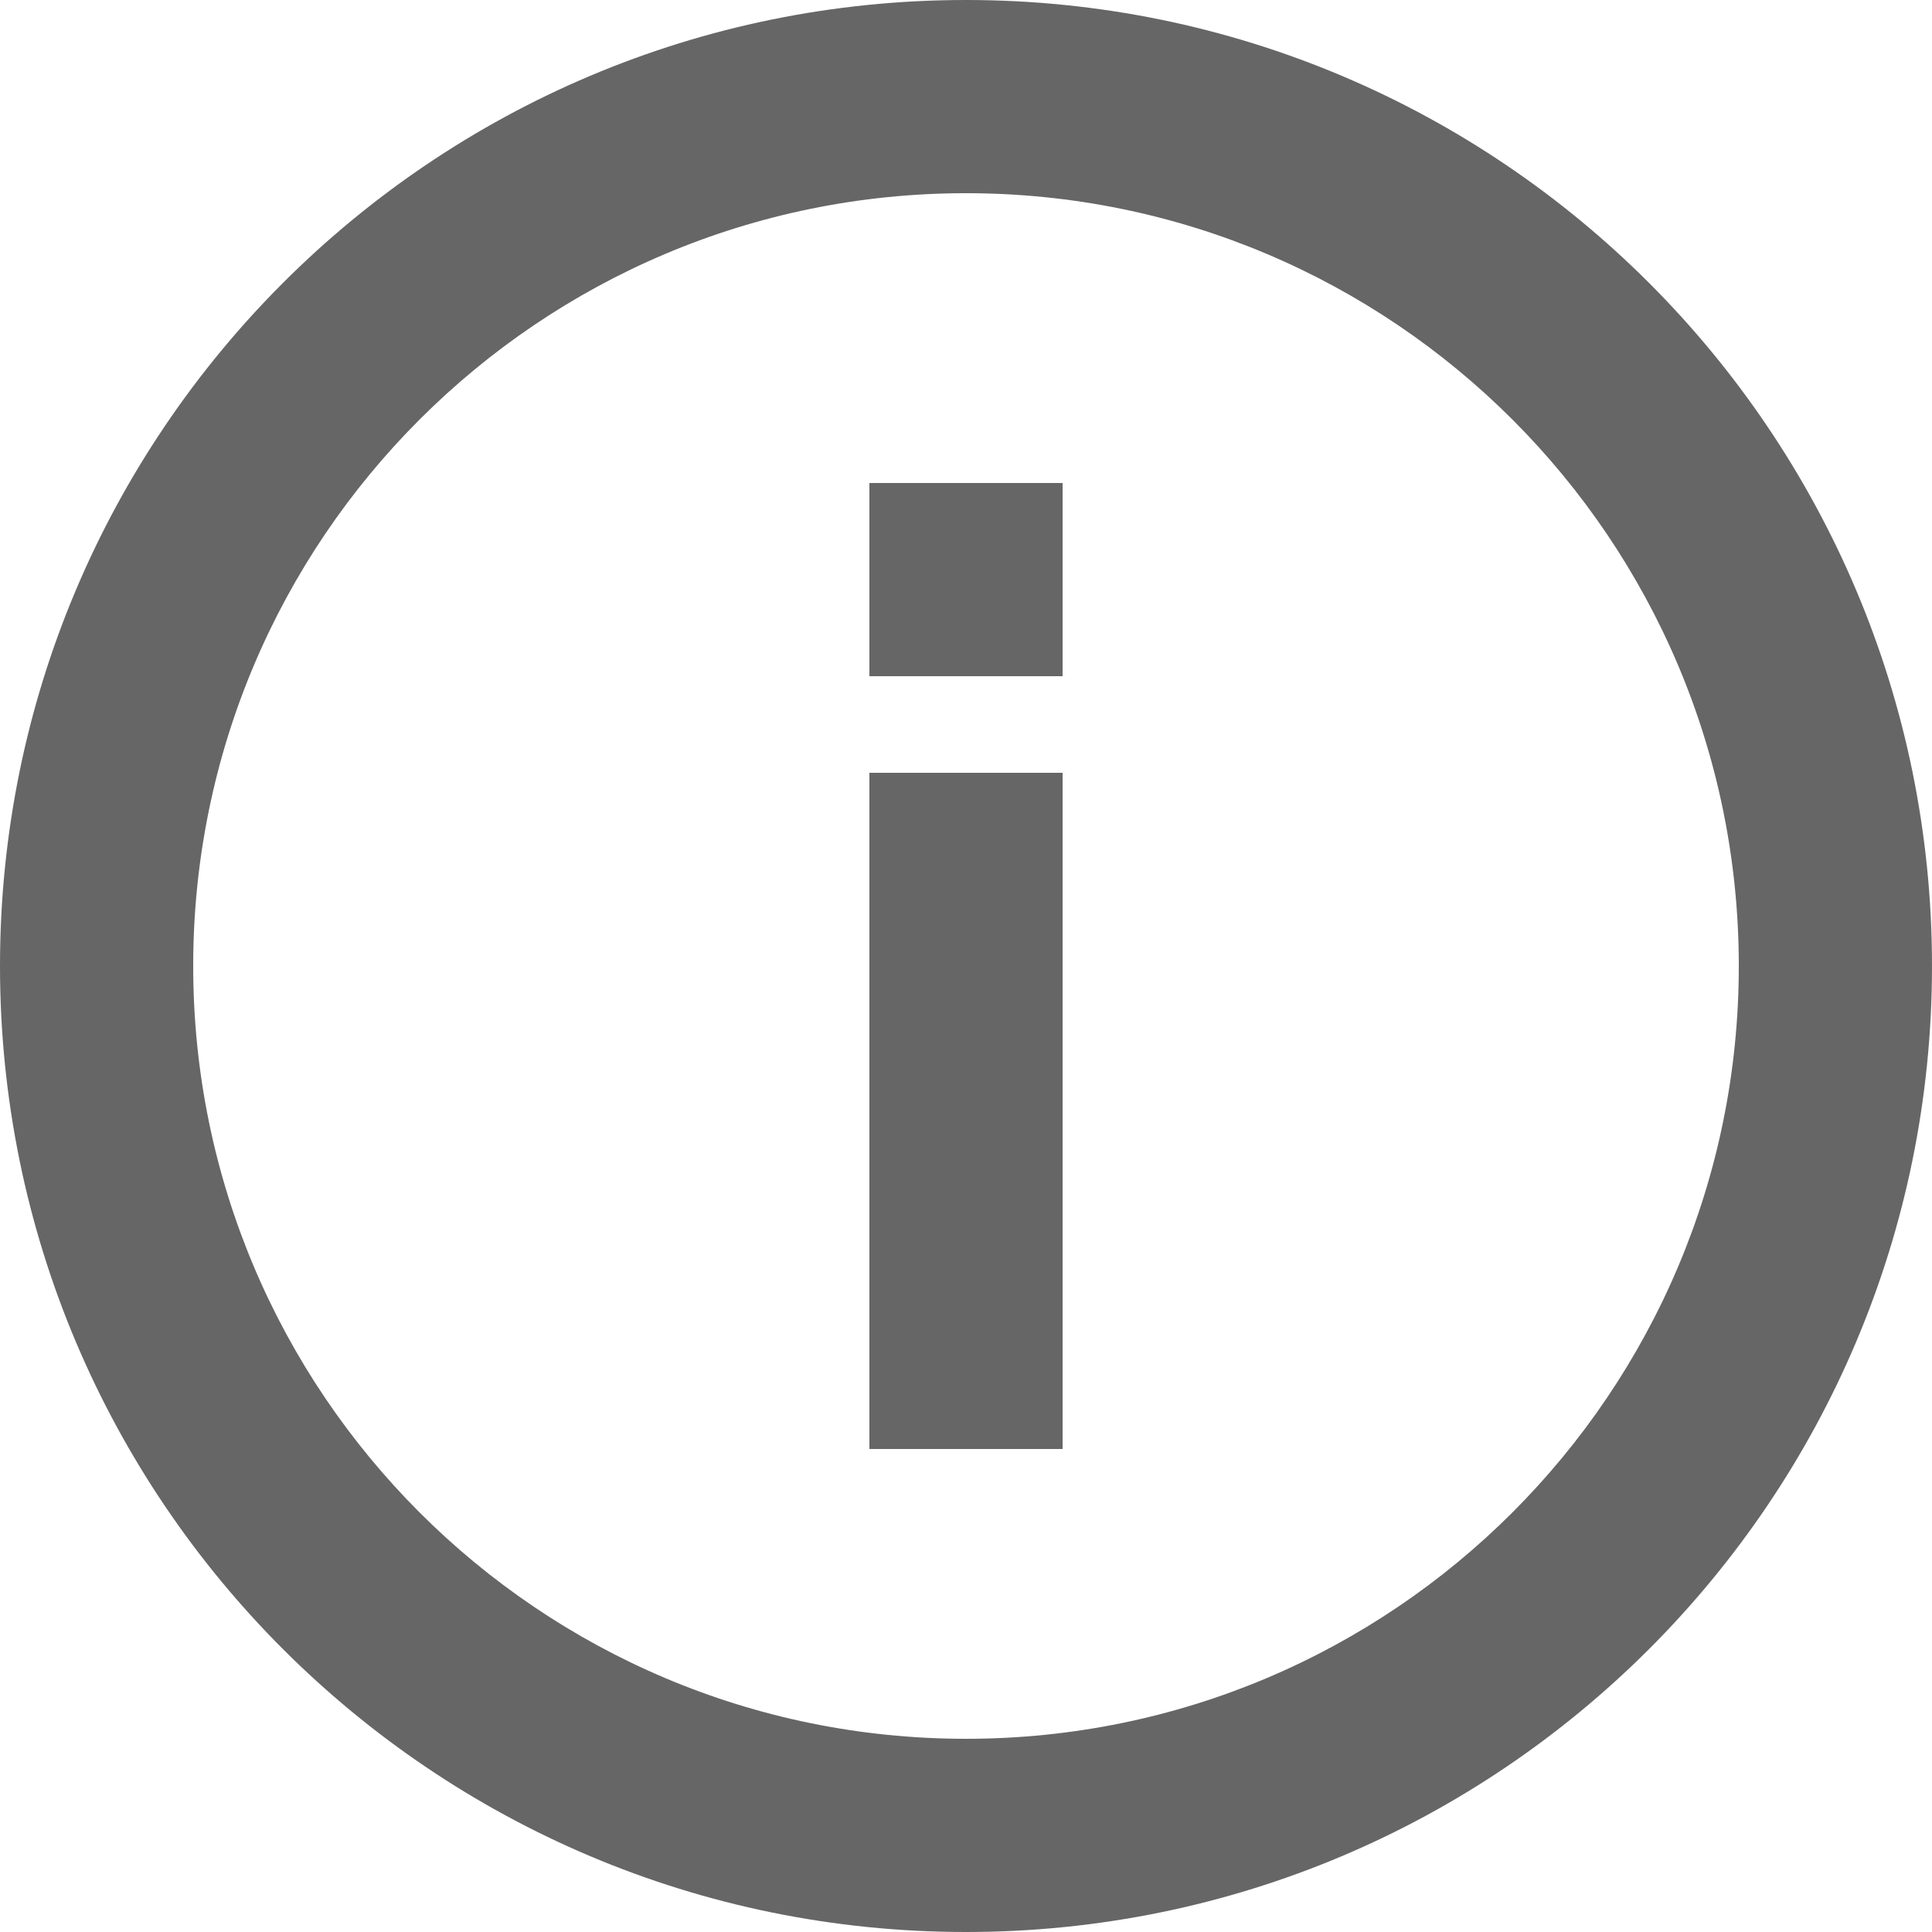
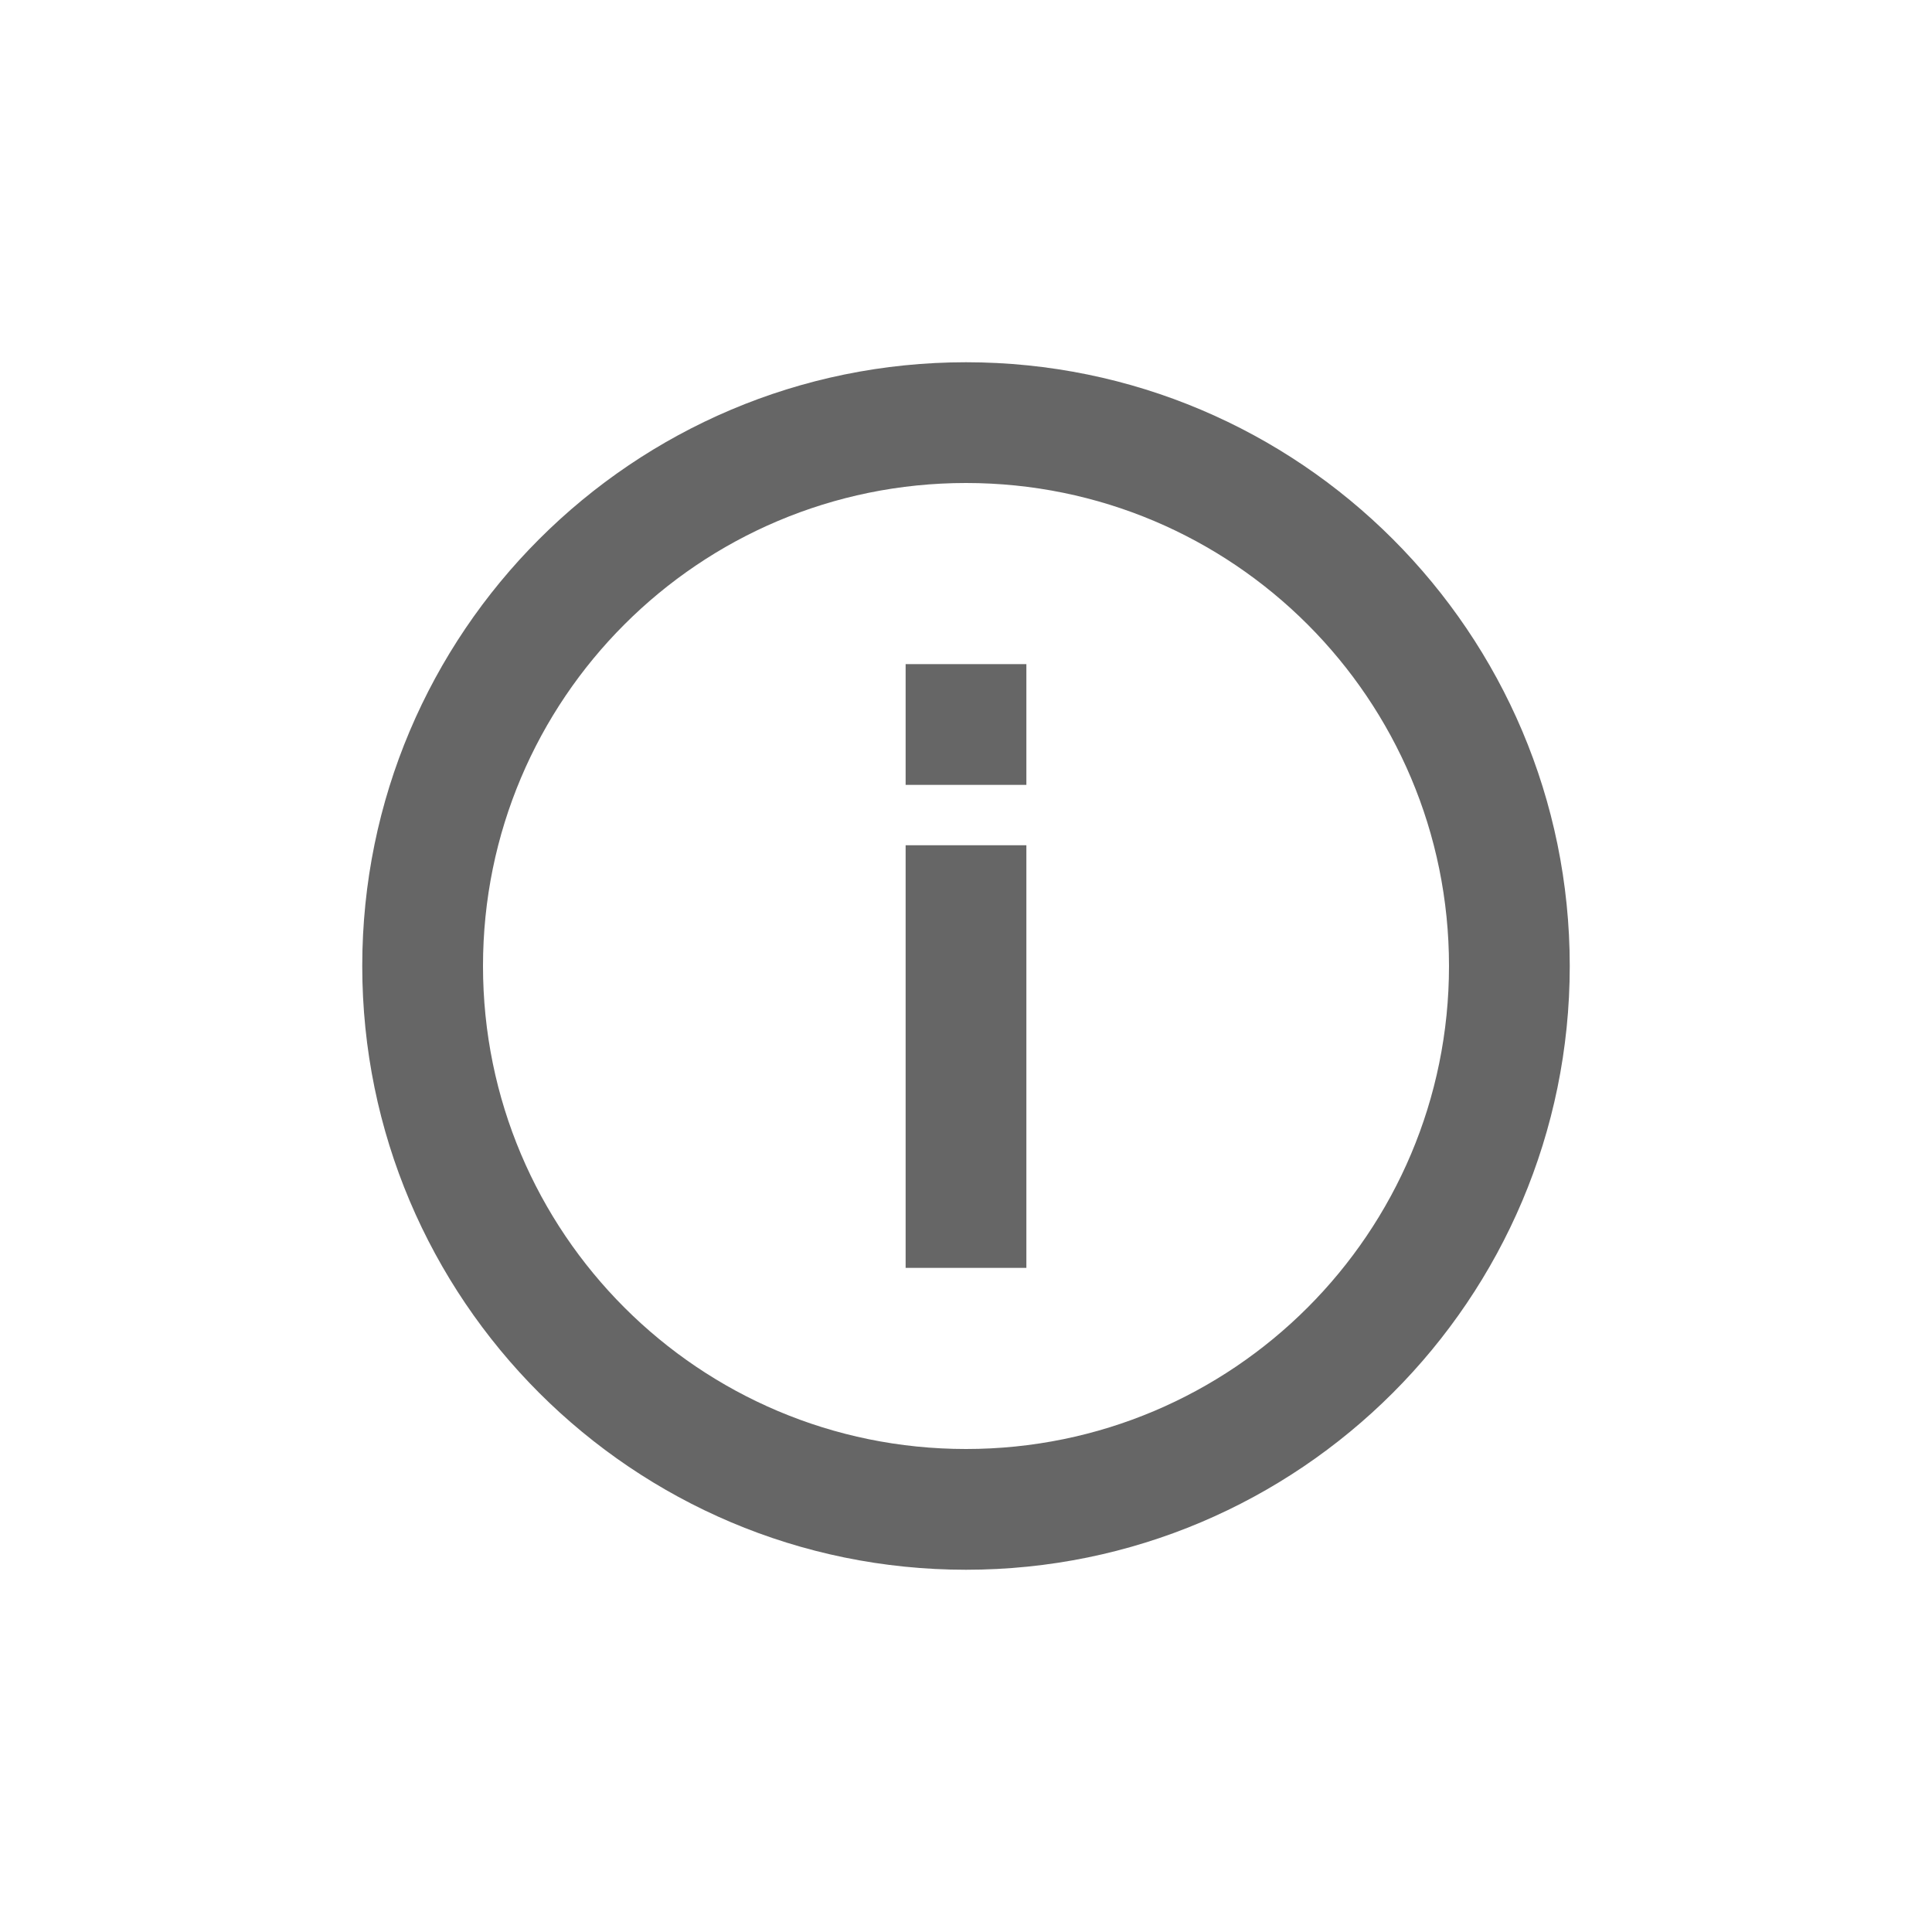
- <svg xmlns="http://www.w3.org/2000/svg" width="20px" height="20px" version="1.1" viewBox="0 0 20 20">
-   <g fill="none" fill-rule="evenodd">
-     <g fill="#000" opacity=".6">
-       <path d="m10 20c5.523 0 10-4.477 10-10s-4.477-10-10-10-10 4.477-10 10 4.477 10 10 10zm0-2c-4.418 0-8-3.582-8-8s3.582-8 8-8 8 3.582 8 8-3.582 8-8 8z" fill-rule="nonzero" />
-       <path d="m9 7v-2h2v2h-2zm0 8v-7h2v7h-2z" />
-     </g>
+ <svg xmlns="http://www.w3.org/2000/svg" width="32" height="32" viewBox="0 0 32 32" version="1.1">
+   <g fill="#000" opacity=".6" transform="matrix(1 0 0 1 6 6)">
+     <path d="M10 20 C15.52 20 20 15.52 20 10 C20 4.48 15.52 0 10 0 C4.48 0 0 4.48 0 10 C0 15.52 4.48 20 10 20 Z M10 18 C5.58 18 2 14.42 2 10 C2 5.58 5.58 2 10 2 C14.42 2 18 5.58 18 10 C18 14.42 14.42 18 10 18 Z" />
+     <path fill-rule="evenodd" d="M9 7 L9 5 L11 5 L11 7 Z M9 15 L9 8 L11 8 L11 15 Z" />
  </g>
</svg>
